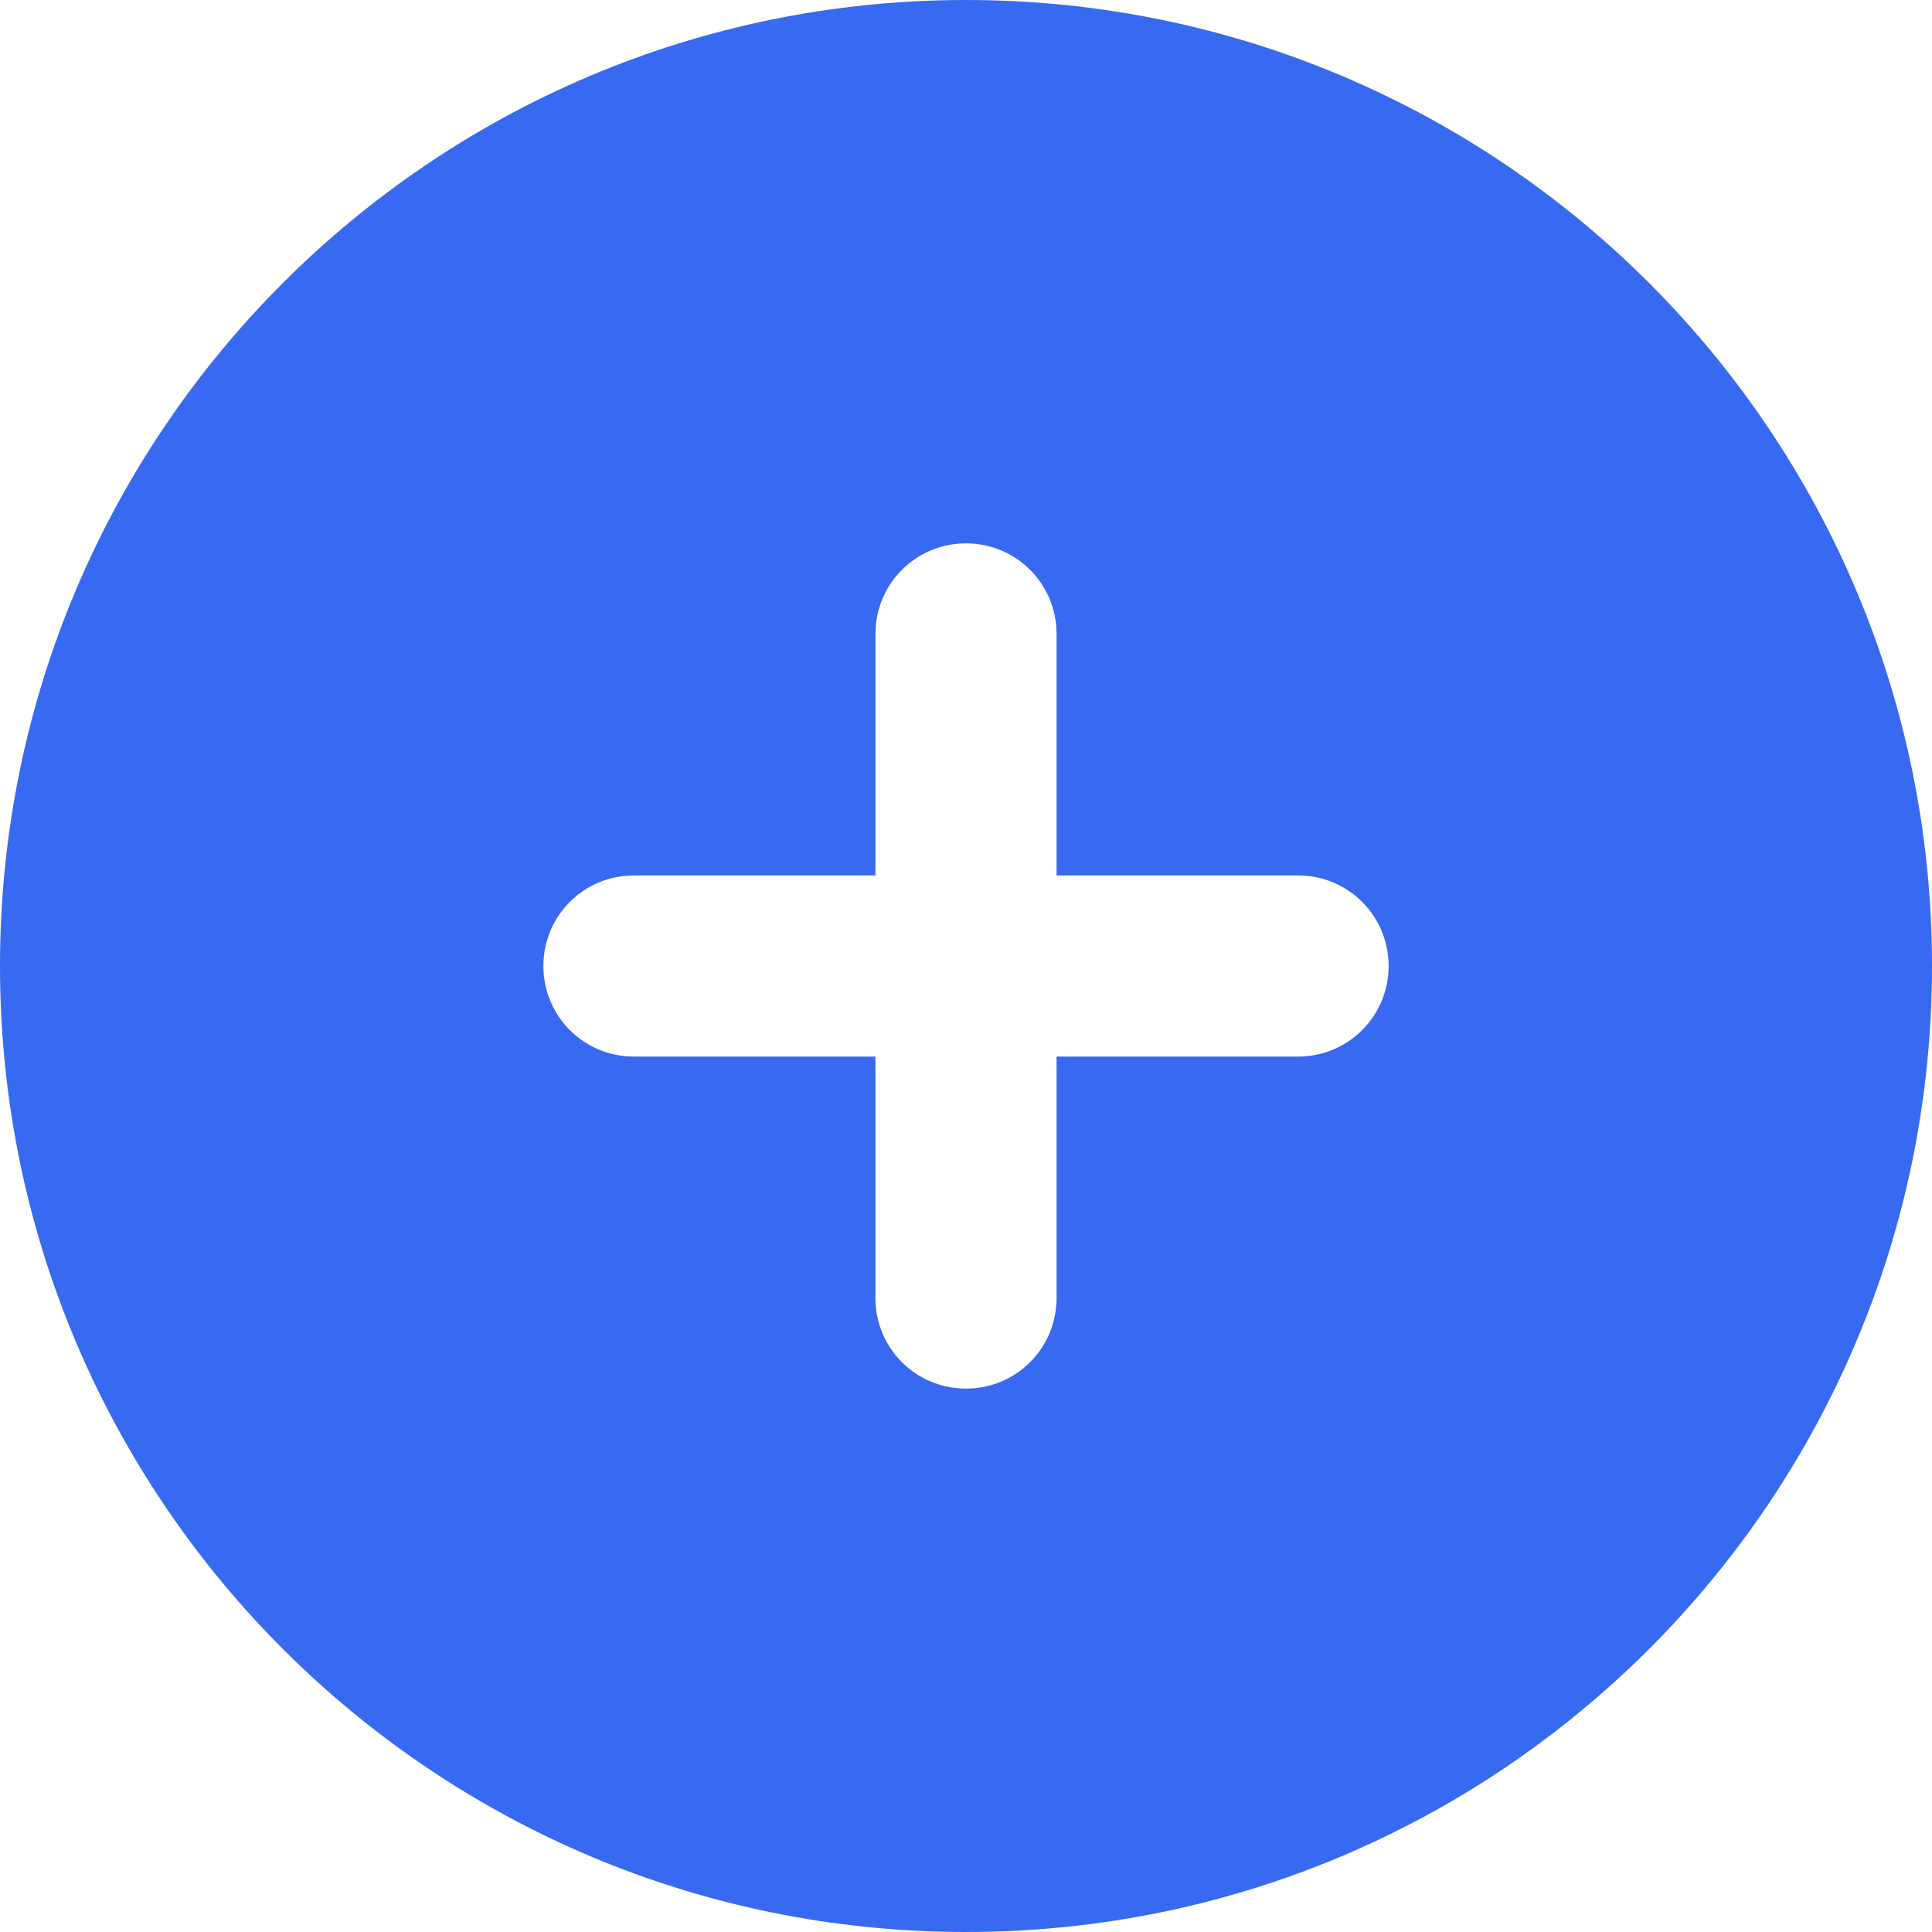
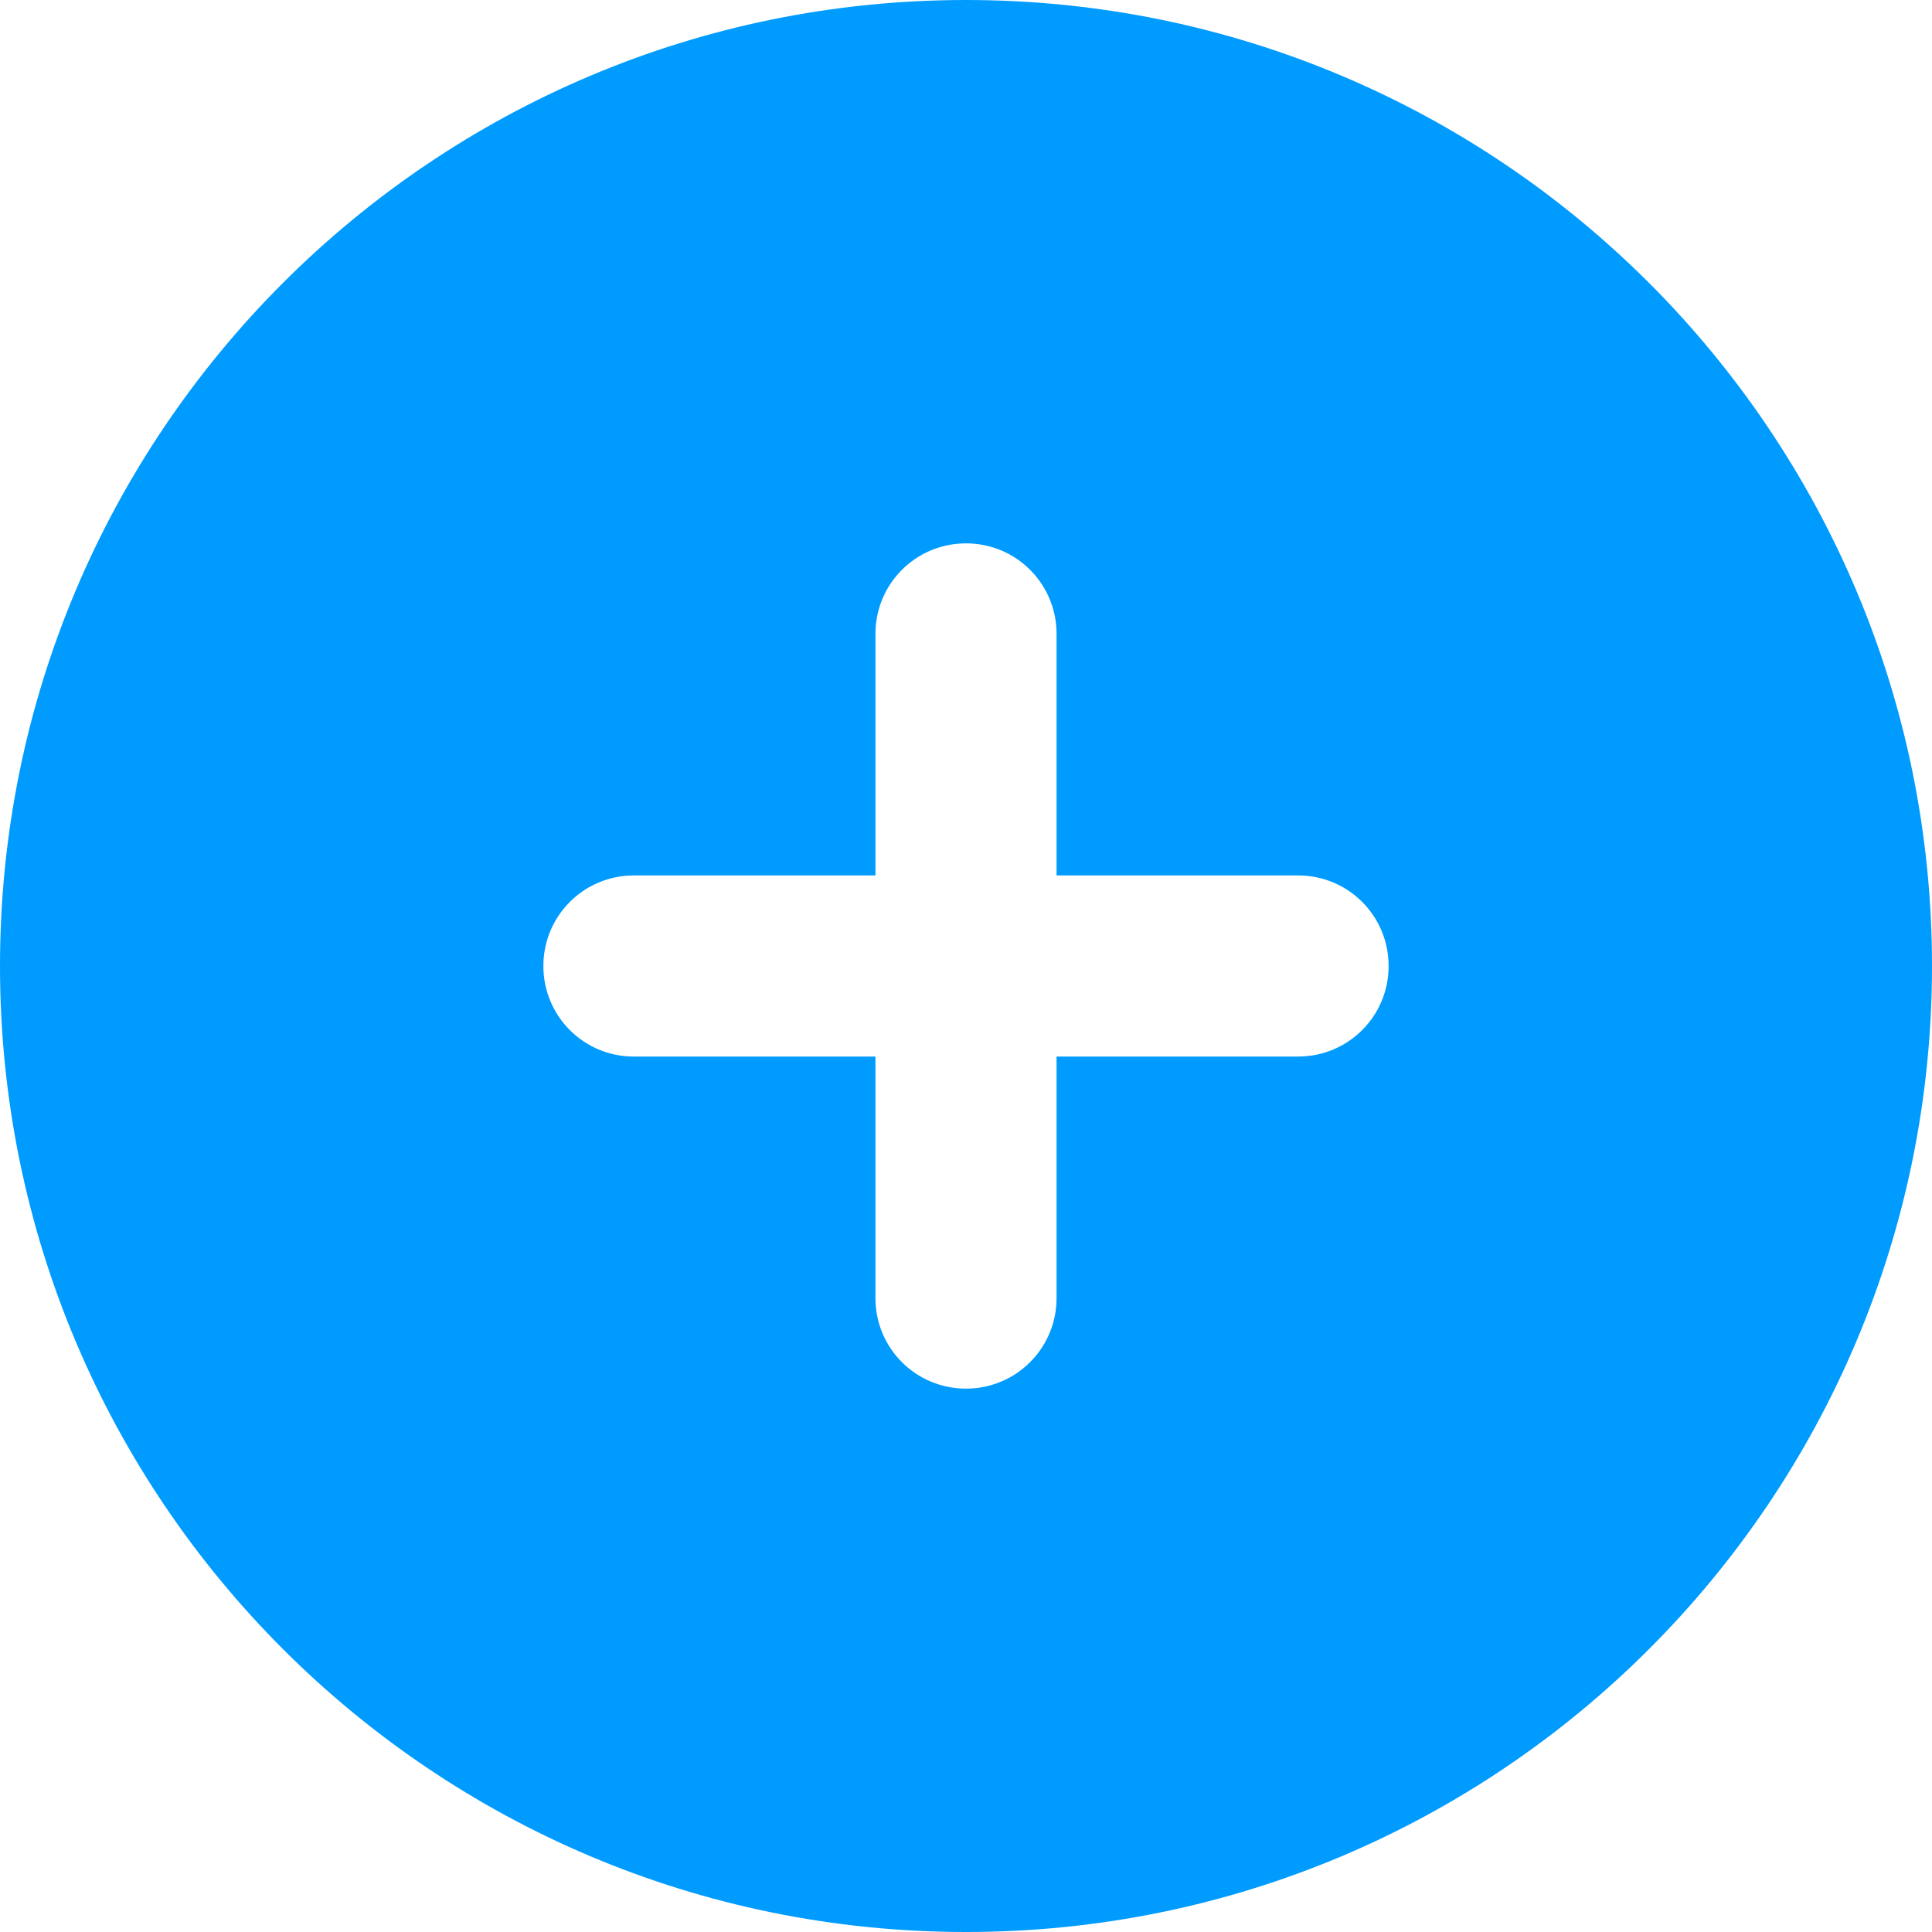
<svg xmlns="http://www.w3.org/2000/svg" viewBox="0 0 512 512">
-   <path fill="#3769F1" d="M256 512A256 256 0 1 0 256 0a256 256 0 1 0 0 512zM232 344V280H168c-13.3 0-24-10.7-24-24s10.7-24 24-24h64V168c0-13.3 10.7-24 24-24s24 10.7 24 24v64h64c13.3 0 24 10.7 24 24s-10.7 24-24 24H280v64c0 13.3-10.7 24-24 24s-24-10.7-24-24z" />
+   <path fill="#009BFF" d="M256 512A256 256 0 1 0 256 0a256 256 0 1 0 0 512zM232 344V280H168c-13.3 0-24-10.7-24-24s10.7-24 24-24h64V168c0-13.3 10.7-24 24-24s24 10.7 24 24v64h64c13.3 0 24 10.7 24 24s-10.7 24-24 24H280v64c0 13.3-10.7 24-24 24s-24-10.7-24-24z" />
</svg>
